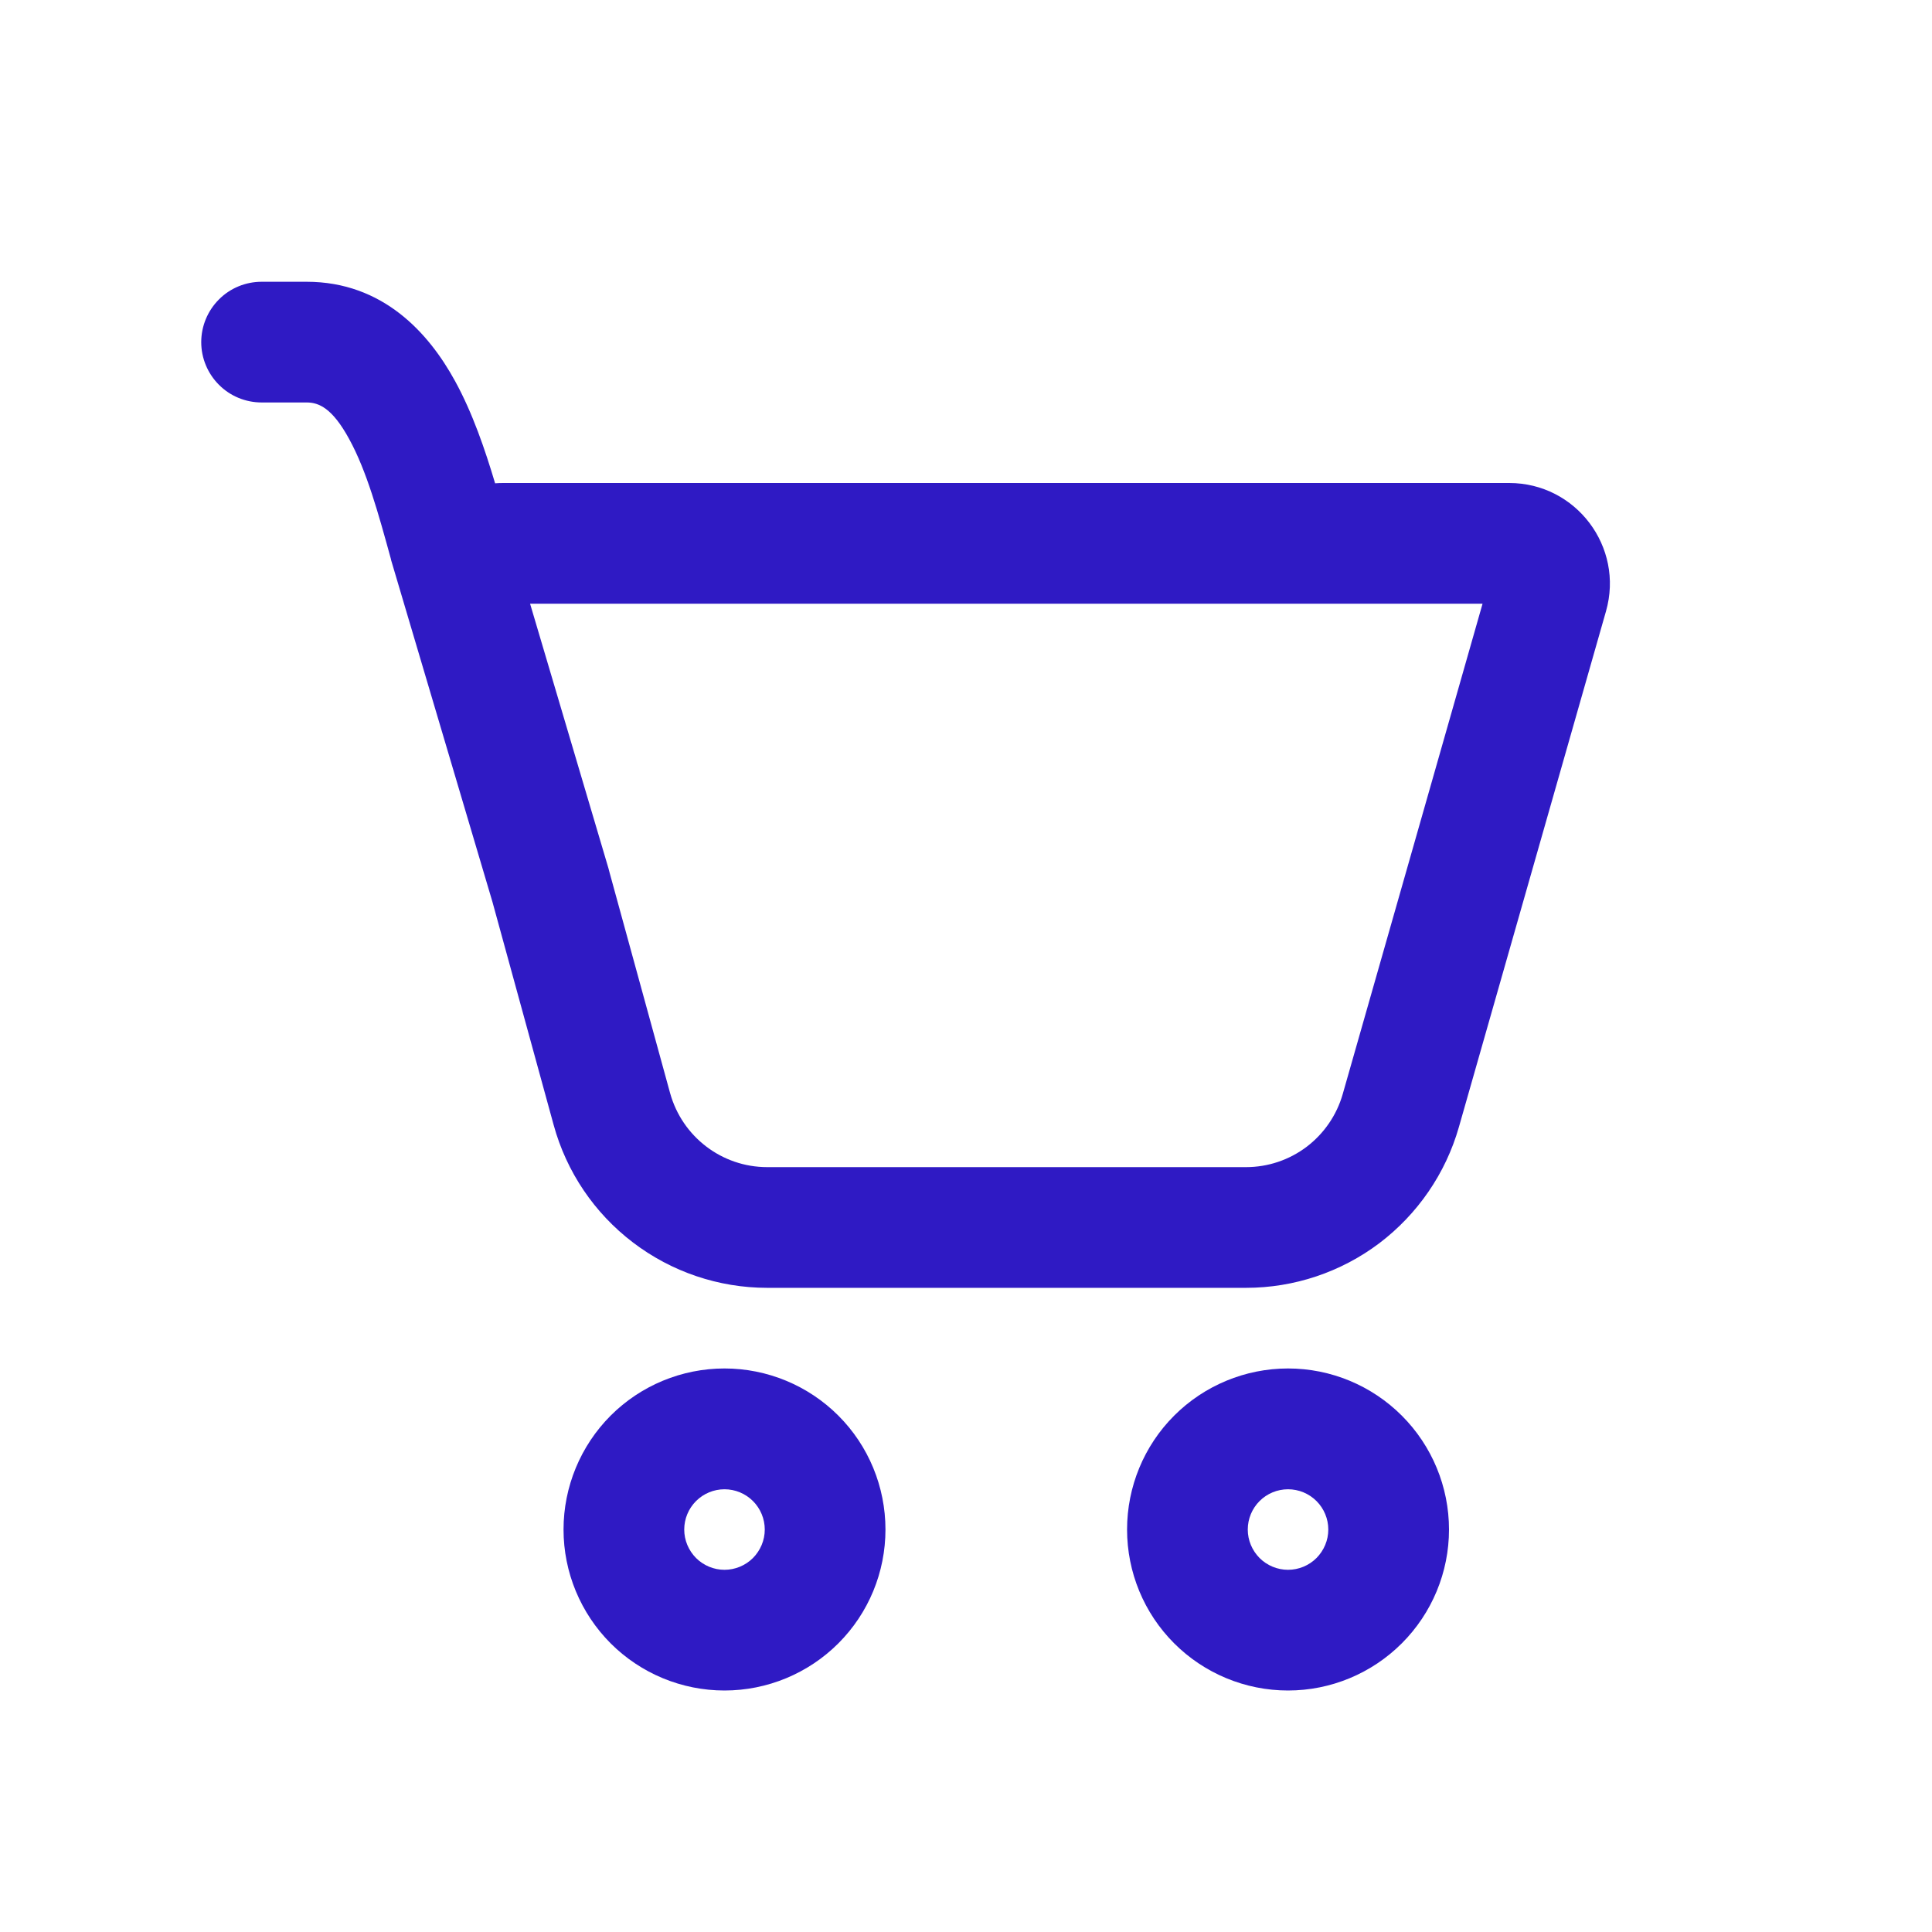
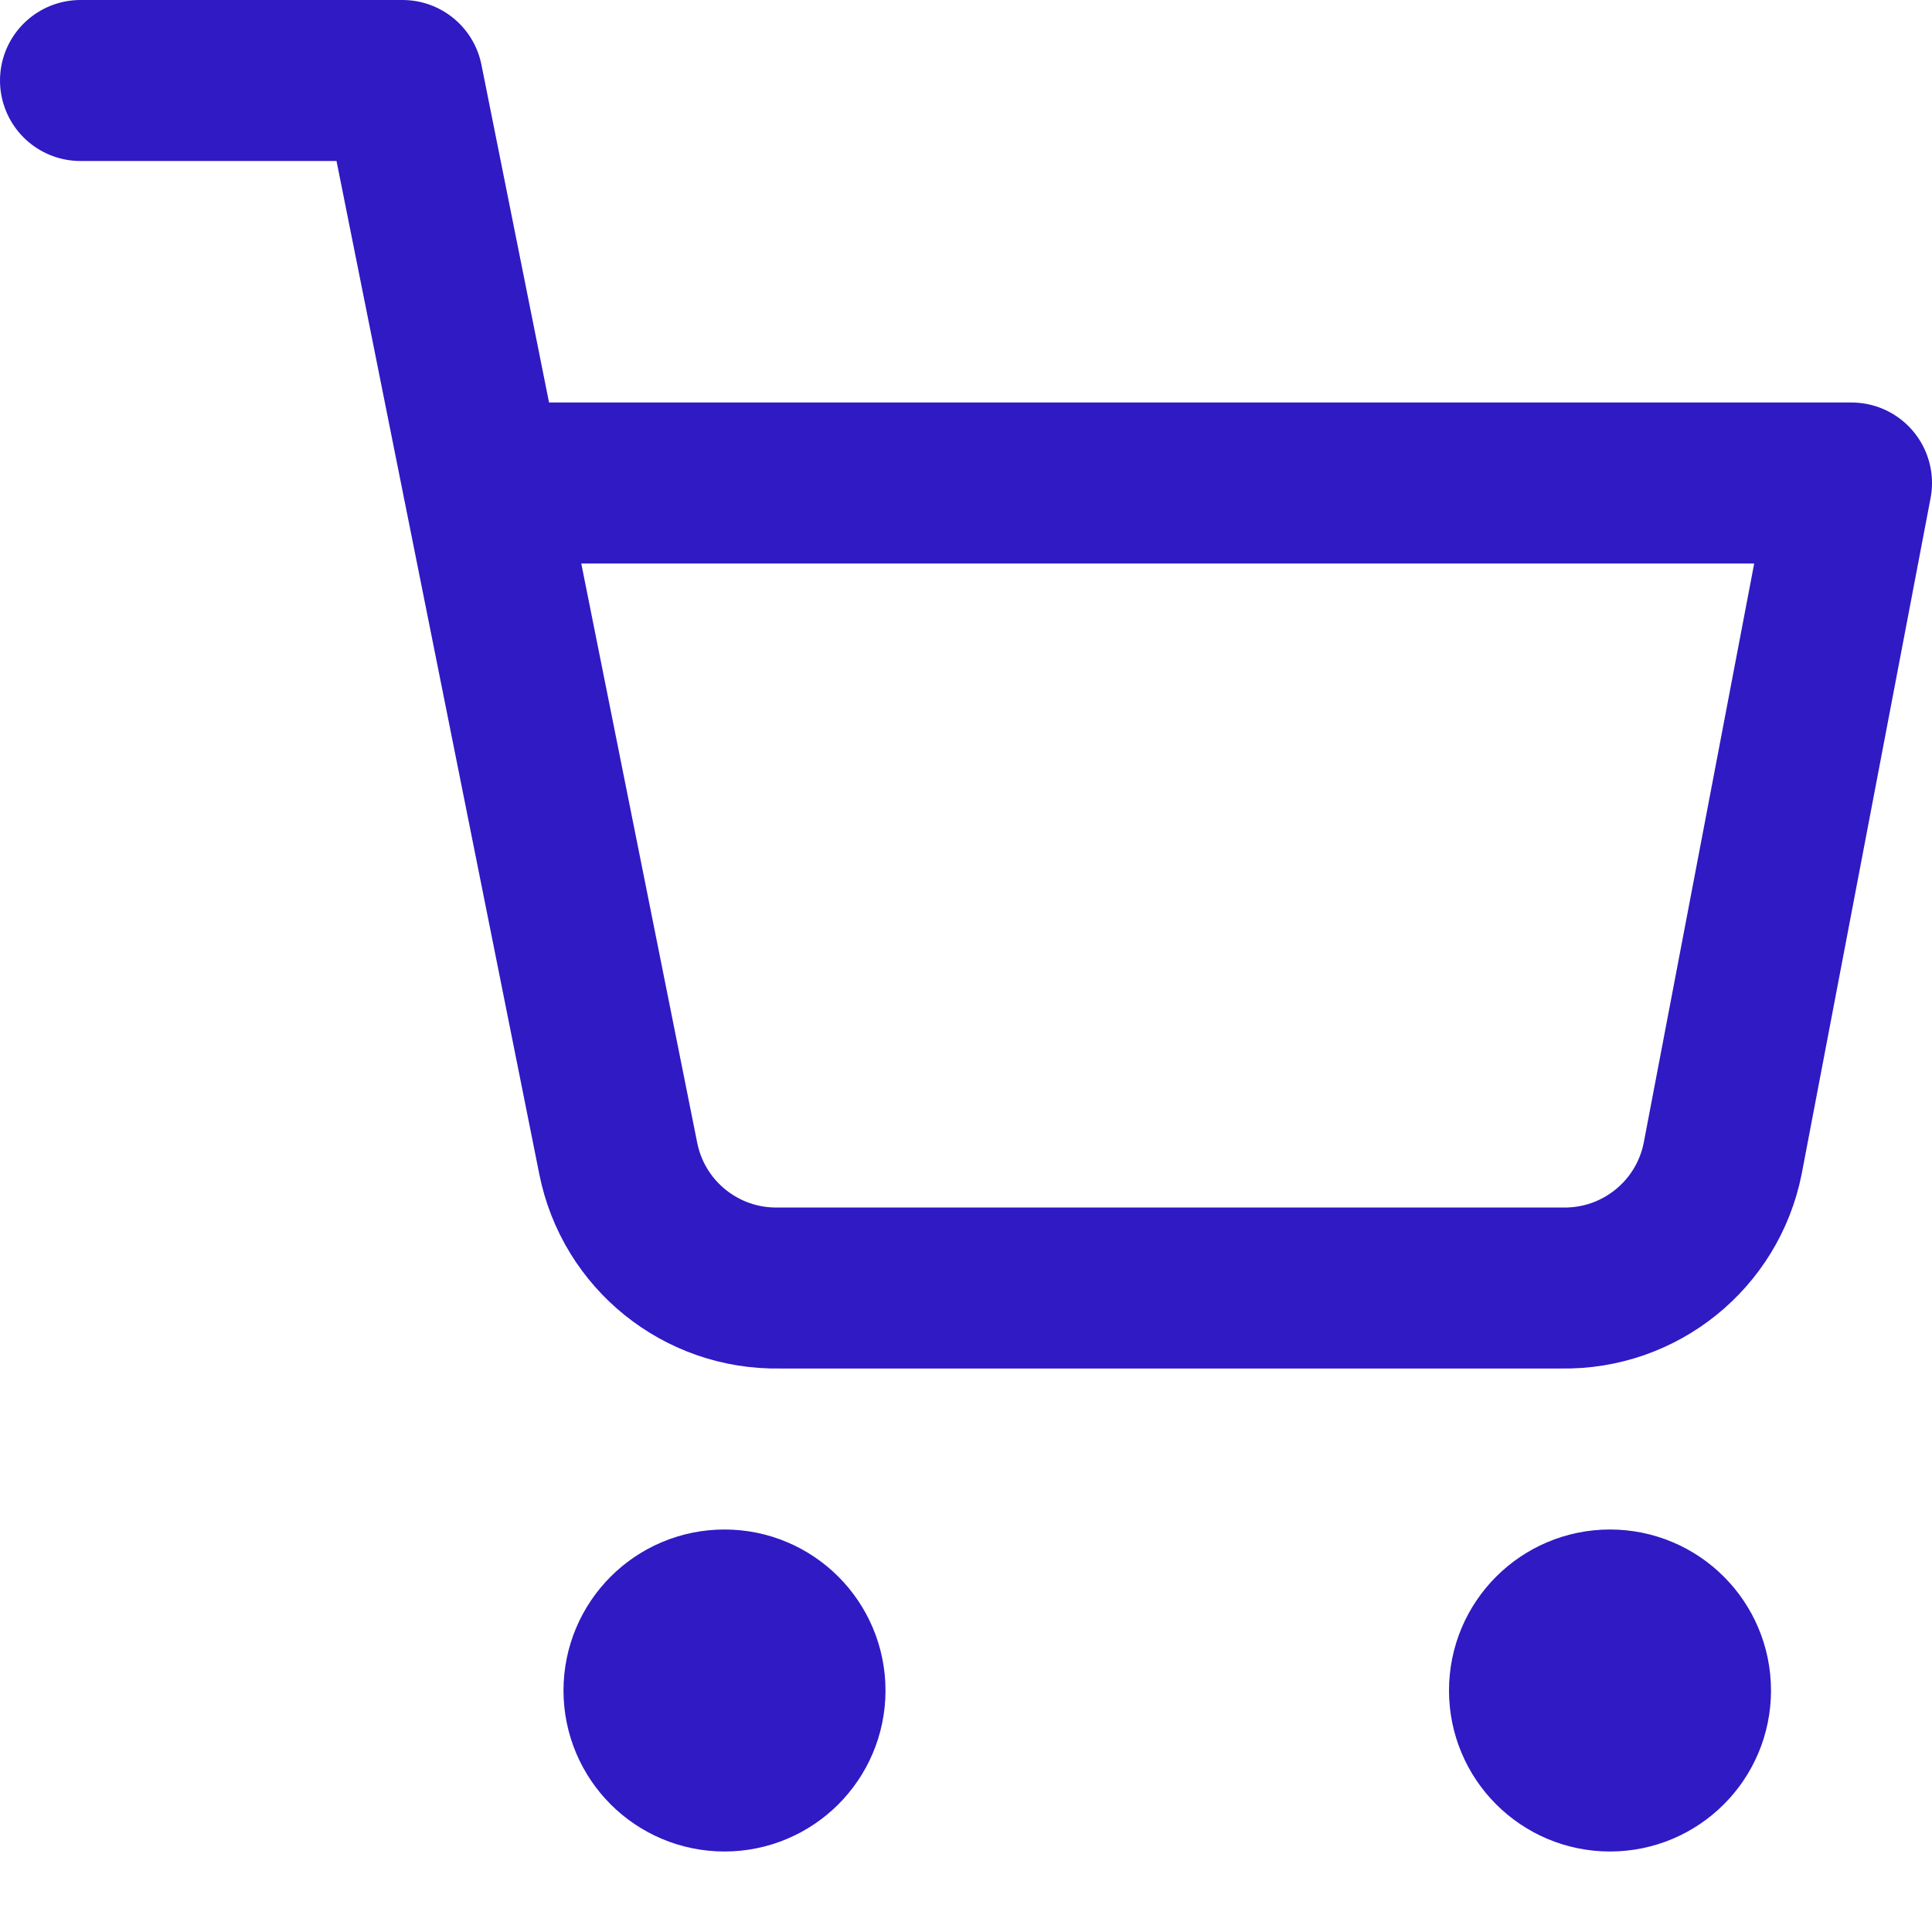
- <svg xmlns="http://www.w3.org/2000/svg" width="19" height="19" viewBox="0 0 19 19" fill="none">
-   <path d="M1.979 3.365C1.979 3.207 2.042 3.056 2.153 2.945C2.264 2.833 2.416 2.771 2.573 2.771H3.015C3.767 2.771 4.218 3.277 4.475 3.747C4.647 4.06 4.771 4.424 4.869 4.753C4.895 4.751 4.922 4.75 4.948 4.75H14.842C15.499 4.75 15.974 5.379 15.794 6.011L14.347 11.085C14.217 11.54 13.942 11.94 13.565 12.226C13.187 12.511 12.727 12.665 12.254 12.665H7.545C7.068 12.665 6.604 12.508 6.225 12.219C5.845 11.93 5.571 11.524 5.445 11.064L4.843 8.87L3.846 5.507L3.845 5.5C3.722 5.052 3.606 4.631 3.434 4.318C3.268 4.013 3.135 3.958 3.016 3.958H2.573C2.416 3.958 2.264 3.896 2.153 3.784C2.042 3.673 1.979 3.522 1.979 3.365ZM5.995 8.582L6.59 10.75C6.709 11.179 7.099 11.478 7.545 11.478H12.254C12.469 11.478 12.678 11.408 12.85 11.278C13.021 11.148 13.146 10.966 13.205 10.759L14.58 5.937H5.213L5.984 8.54L5.995 8.582Z" fill="#2F1AC4" />
-   <path d="M8.708 15.042C8.708 15.462 8.542 15.864 8.245 16.161C7.948 16.458 7.545 16.625 7.125 16.625C6.705 16.625 6.302 16.458 6.005 16.161C5.709 15.864 5.542 15.462 5.542 15.042C5.542 14.622 5.709 14.219 6.005 13.922C6.302 13.625 6.705 13.458 7.125 13.458C7.545 13.458 7.948 13.625 8.245 13.922C8.542 14.219 8.708 14.622 8.708 15.042ZM7.521 15.042C7.521 14.937 7.479 14.836 7.405 14.762C7.331 14.688 7.23 14.646 7.125 14.646C7.02 14.646 6.919 14.688 6.845 14.762C6.771 14.836 6.729 14.937 6.729 15.042C6.729 15.147 6.771 15.247 6.845 15.322C6.919 15.396 7.02 15.438 7.125 15.438C7.23 15.438 7.331 15.396 7.405 15.322C7.479 15.247 7.521 15.147 7.521 15.042Z" fill="#2F1AC4" />
-   <path d="M14.25 15.042C14.25 15.462 14.083 15.864 13.786 16.161C13.489 16.458 13.087 16.625 12.667 16.625C12.247 16.625 11.844 16.458 11.547 16.161C11.25 15.864 11.084 15.462 11.084 15.042C11.084 14.622 11.25 14.219 11.547 13.922C11.844 13.625 12.247 13.458 12.667 13.458C13.087 13.458 13.489 13.625 13.786 13.922C14.083 14.219 14.25 14.622 14.25 15.042ZM13.063 15.042C13.063 14.937 13.021 14.836 12.947 14.762C12.873 14.688 12.772 14.646 12.667 14.646C12.562 14.646 12.461 14.688 12.387 14.762C12.313 14.836 12.271 14.937 12.271 15.042C12.271 15.147 12.313 15.247 12.387 15.322C12.461 15.396 12.562 15.438 12.667 15.438C12.772 15.438 12.873 15.396 12.947 15.322C13.021 15.247 13.063 15.147 13.063 15.042Z" fill="#2F1AC4" />
+ <svg xmlns="http://www.w3.org/2000/svg" width="24" height="24" viewBox="0 0 24 24" fill="none" stroke="#2F1AC4" stroke-width="2" stroke-linecap="round" stroke-linejoin="round" class="feather feather-shopping-cart">
+   <circle cx="9" cy="21" r="1" />
+   <circle cx="20" cy="21" r="1" />
+   <path d="M1 1h4l2.68 13.39a2 2 0 0 0 2 1.61h9.72a2 2 0 0 0 2-1.61L23 6H6" />
</svg>
